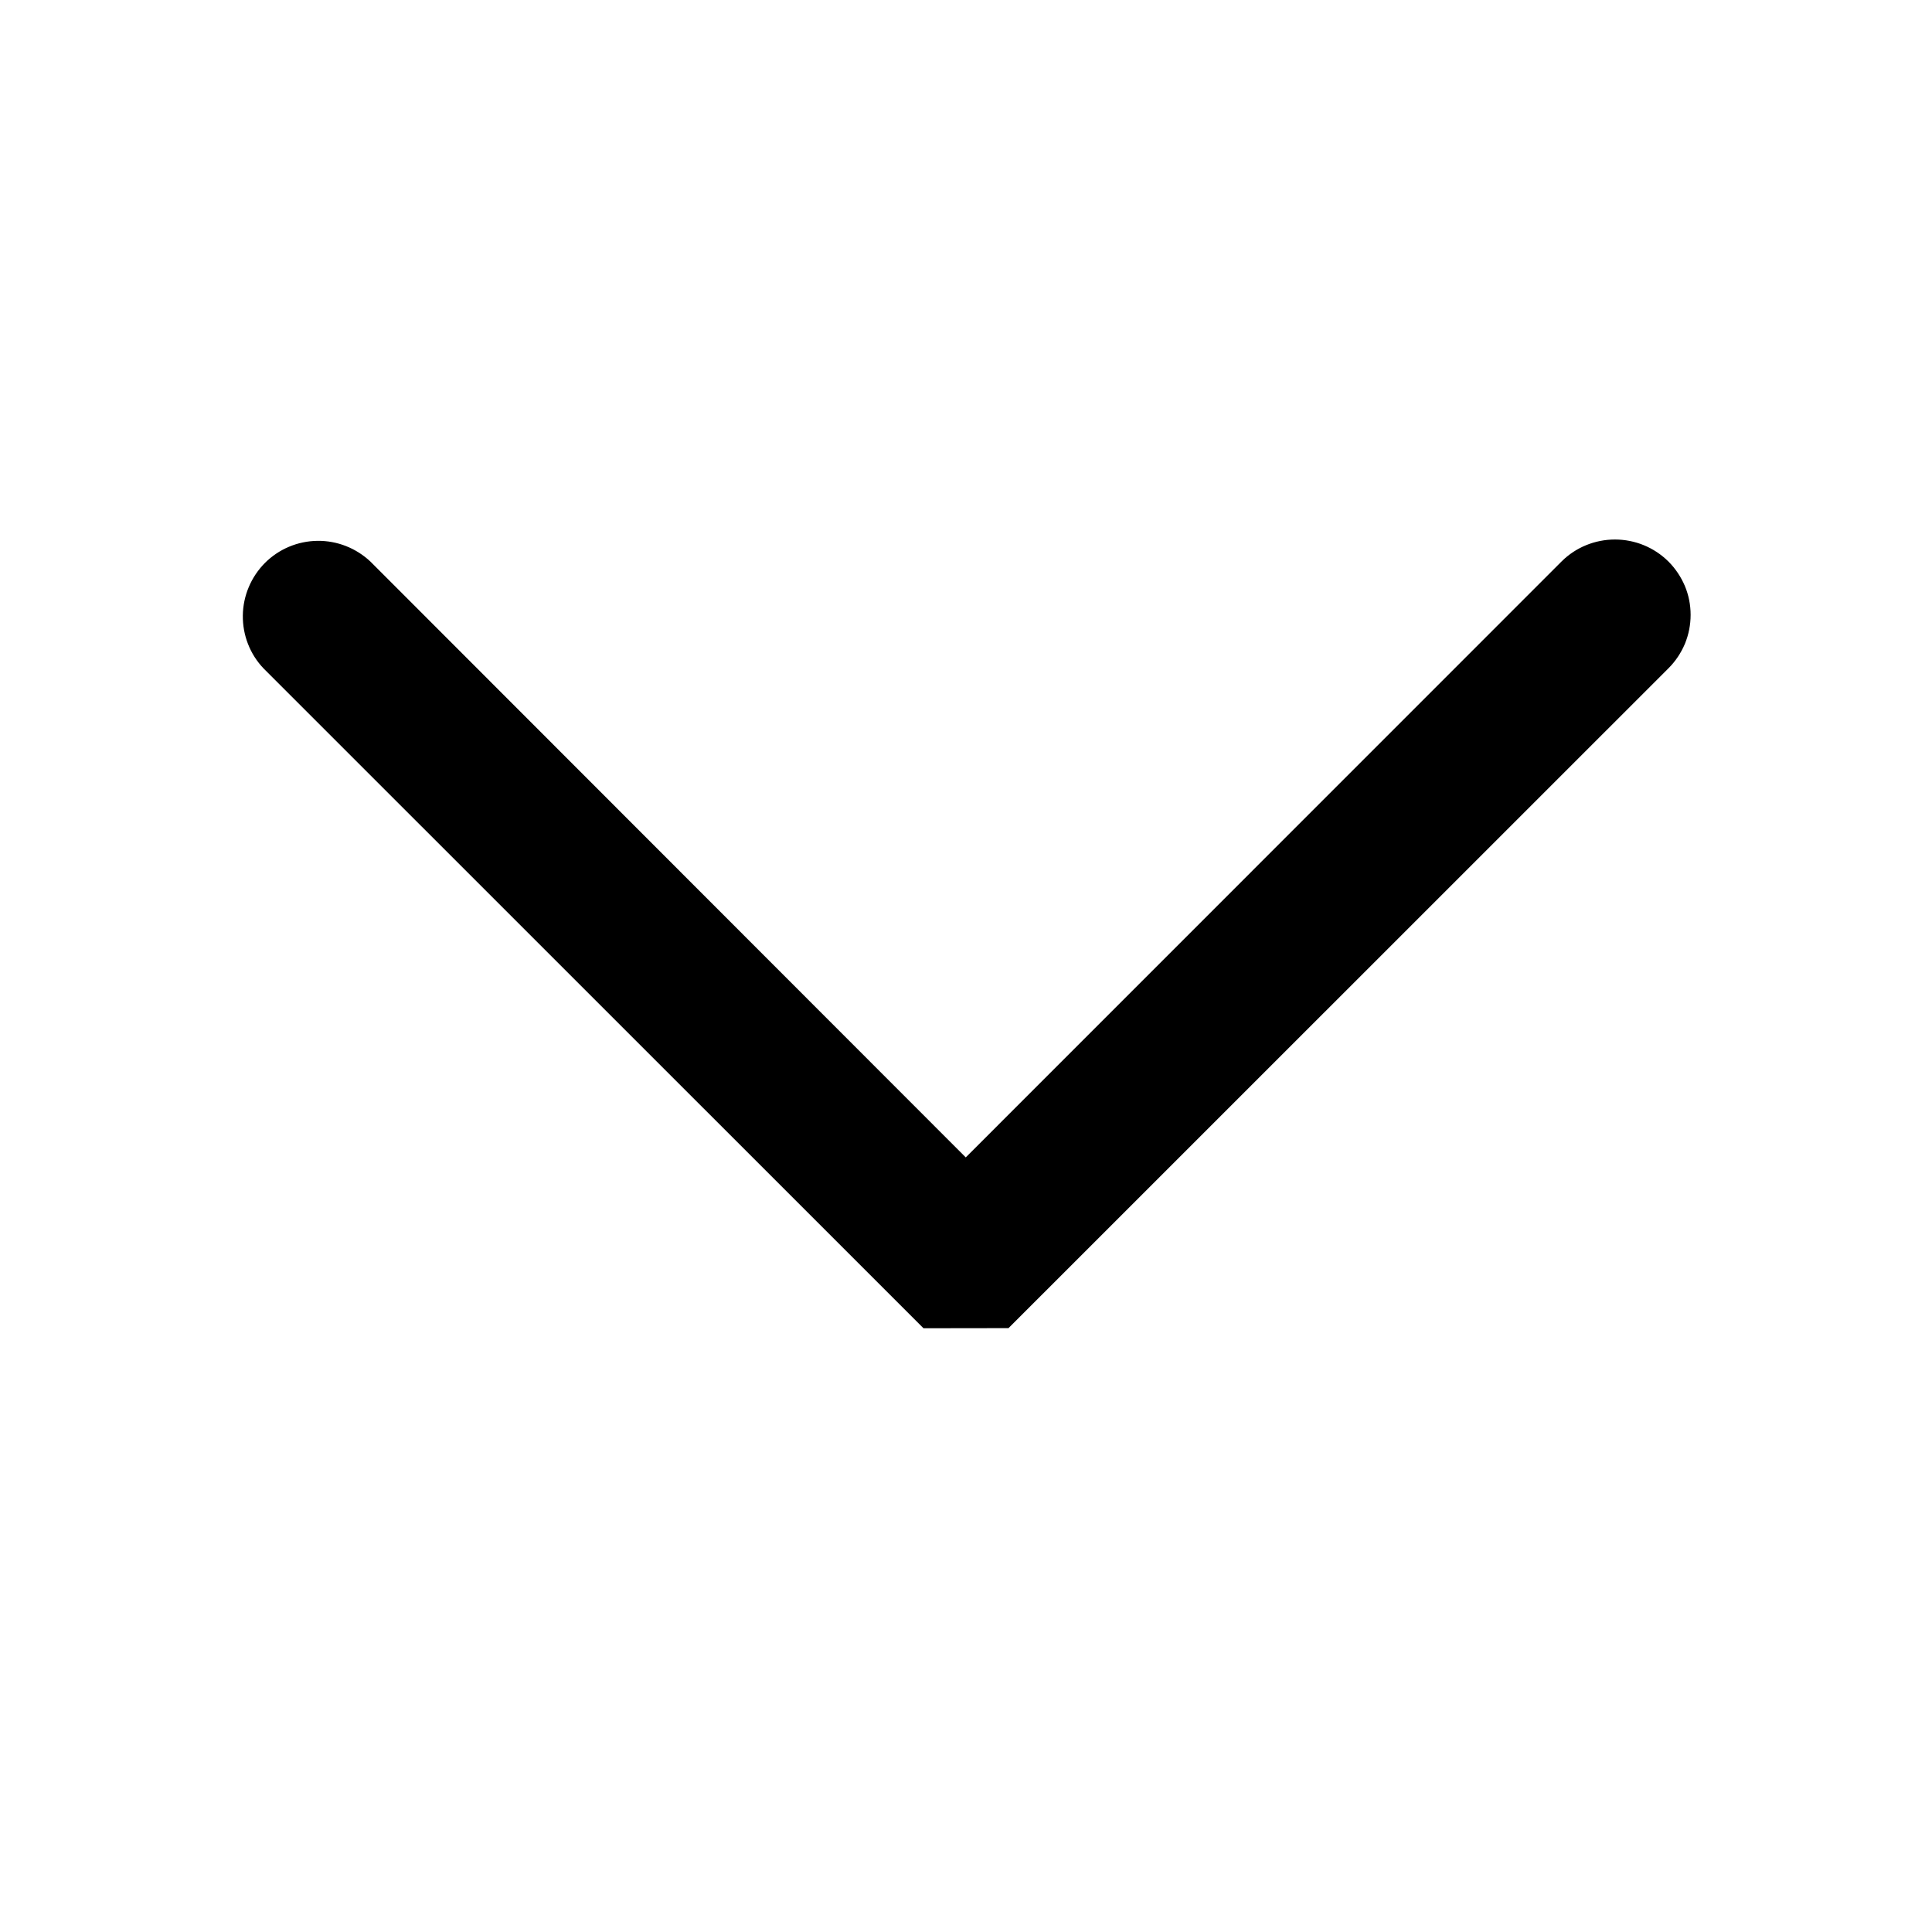
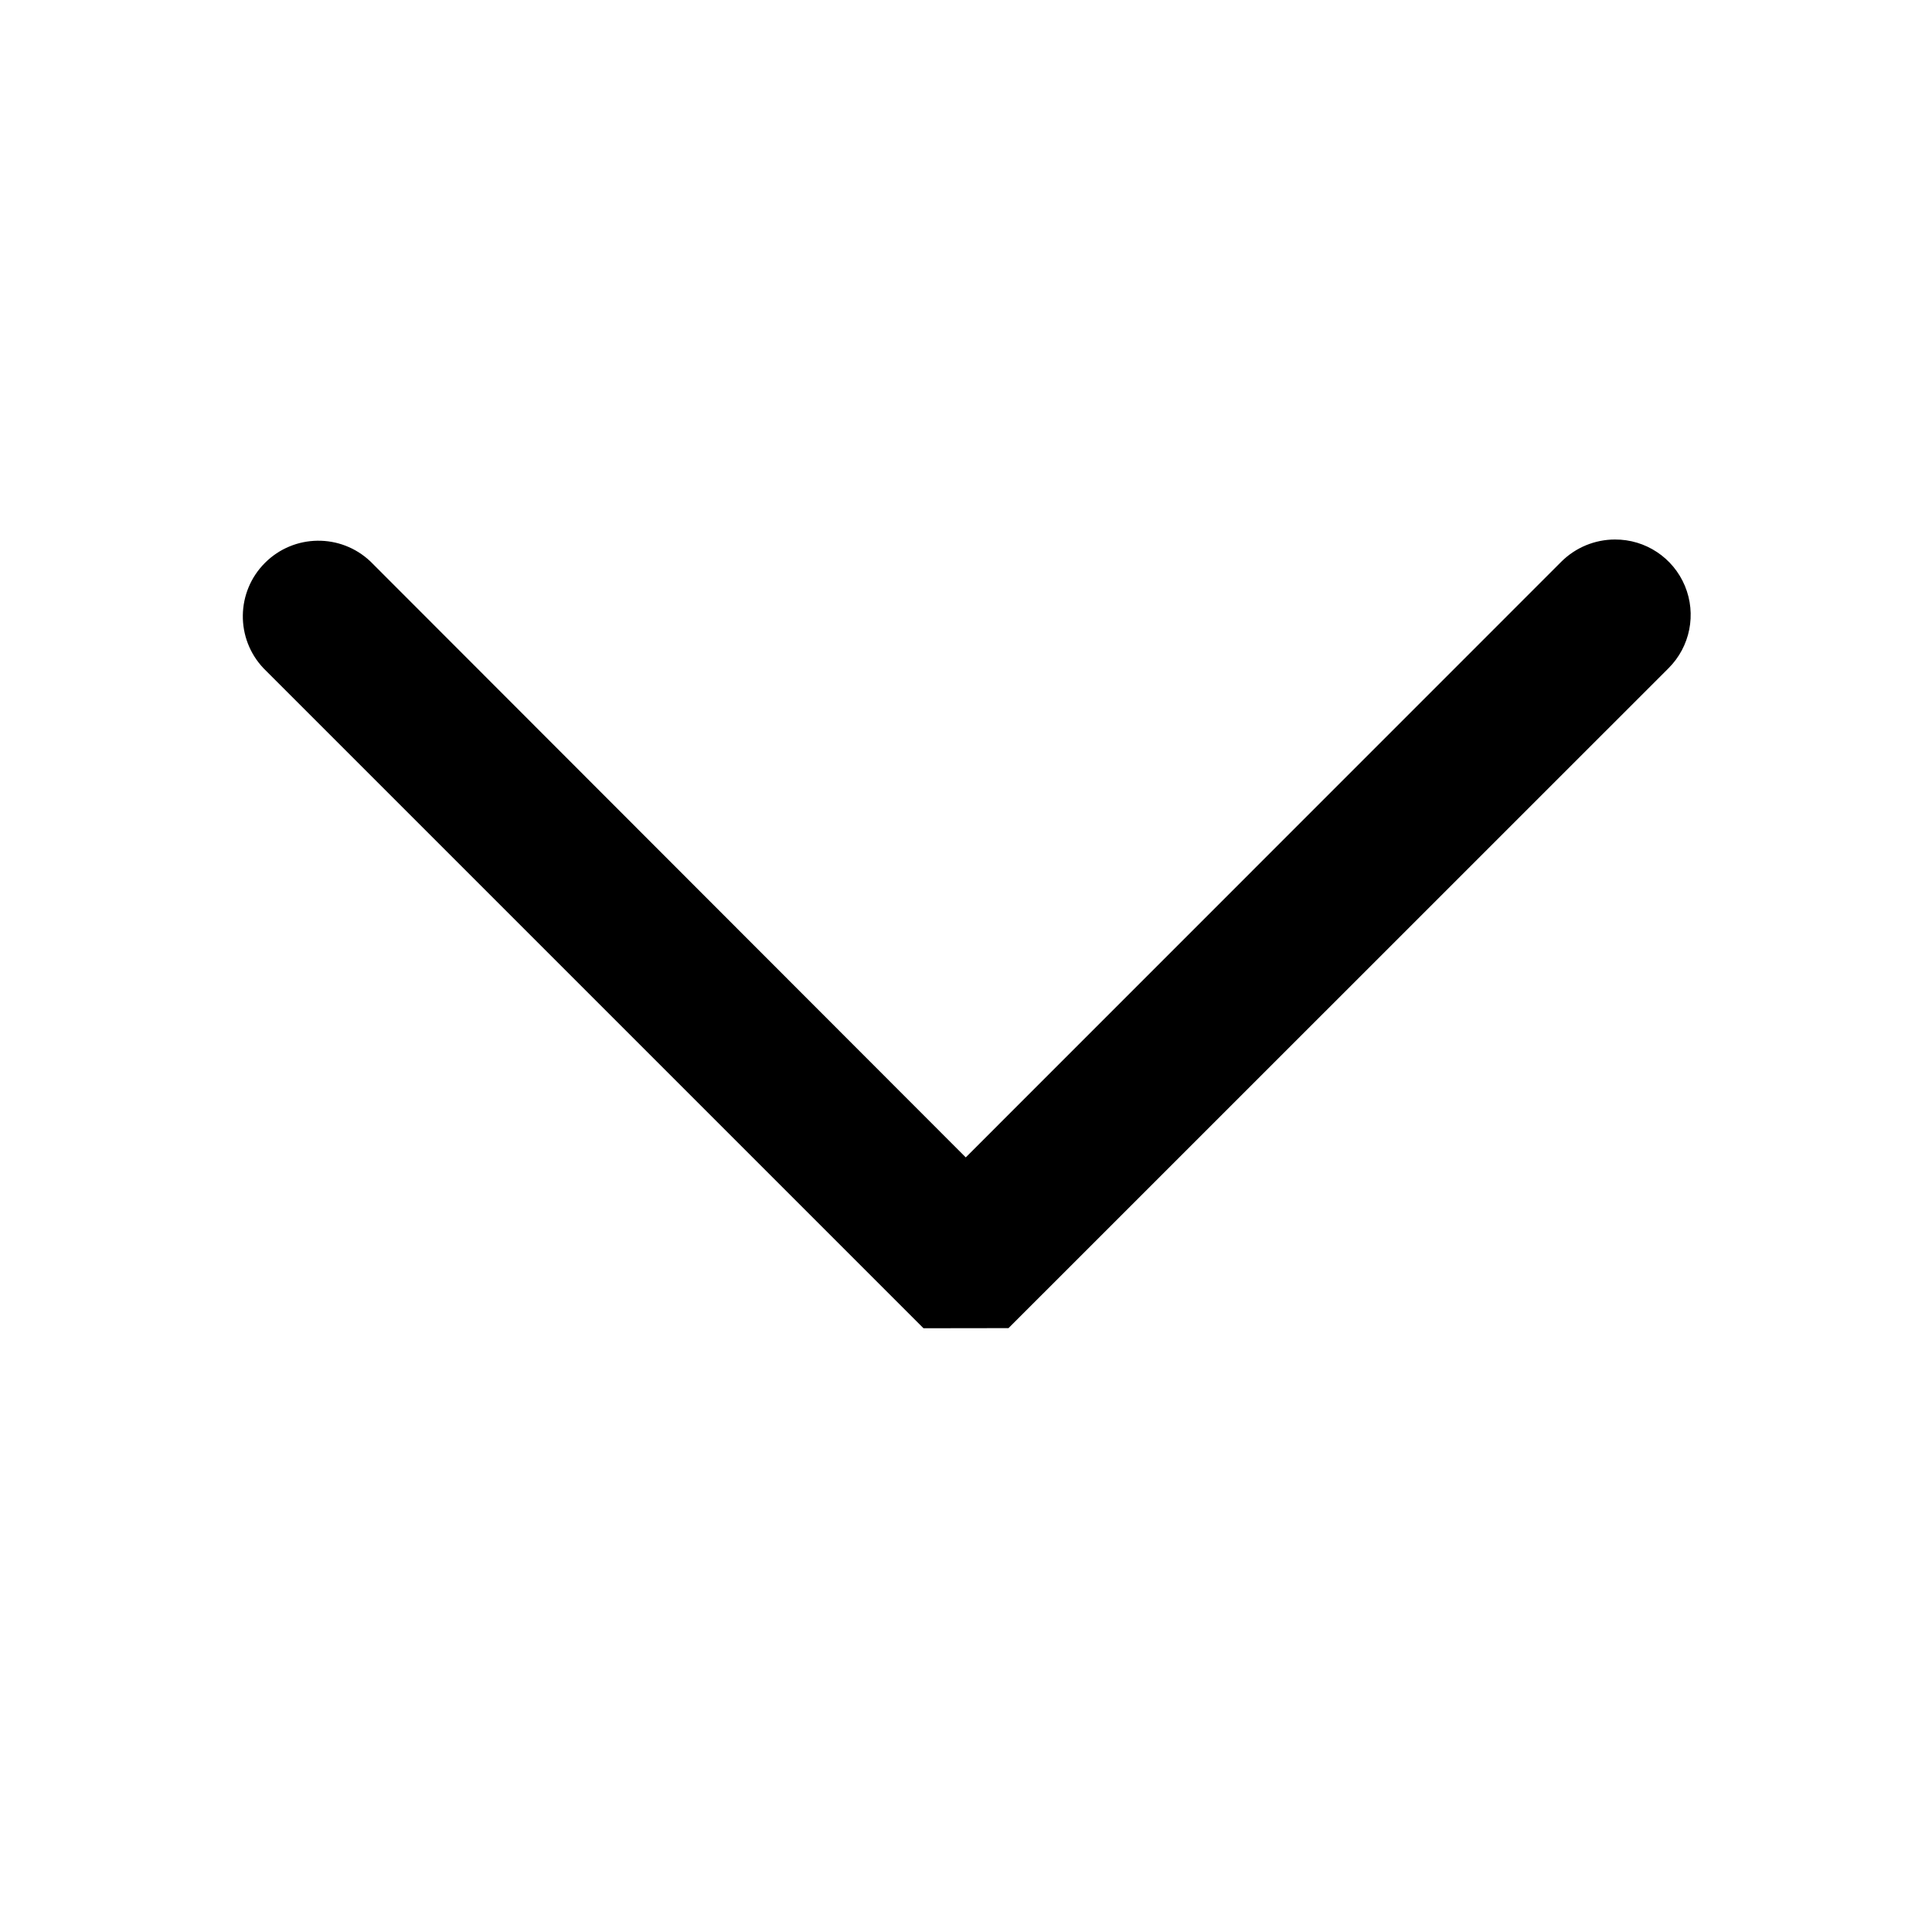
- <svg xmlns="http://www.w3.org/2000/svg" width="16" height="16" viewBox="0 0 16 16" fill="none">
-   <path d="M8.352 10.999L13.818 5.534C13.876 5.476 13.922 5.407 13.954 5.331C13.985 5.255 14.001 5.174 14.001 5.092C14.001 5.01 13.985 4.928 13.953 4.852C13.921 4.777 13.875 4.708 13.817 4.65C13.699 4.533 13.54 4.468 13.374 4.468C13.209 4.468 13.049 4.533 12.932 4.65L7.998 9.585L3.068 4.651C2.949 4.539 2.792 4.477 2.629 4.479C2.465 4.481 2.309 4.547 2.194 4.662C2.079 4.778 2.013 4.934 2.011 5.097C2.009 5.26 2.07 5.418 2.183 5.536L7.648 11L8.352 10.999Z" fill="black" />
+ <svg xmlns="http://www.w3.org/2000/svg" width="16" height="16" fill="none" viewBox="0 0 16 16">
+   <path fill="#000" d="m8.352 10.999 5.466-5.465a.624.624 0 0 0-.444-1.066.63.63 0 0 0-.442.182L7.998 9.585 3.068 4.65a.626.626 0 0 0-.885.885L7.648 11z" />
</svg>
